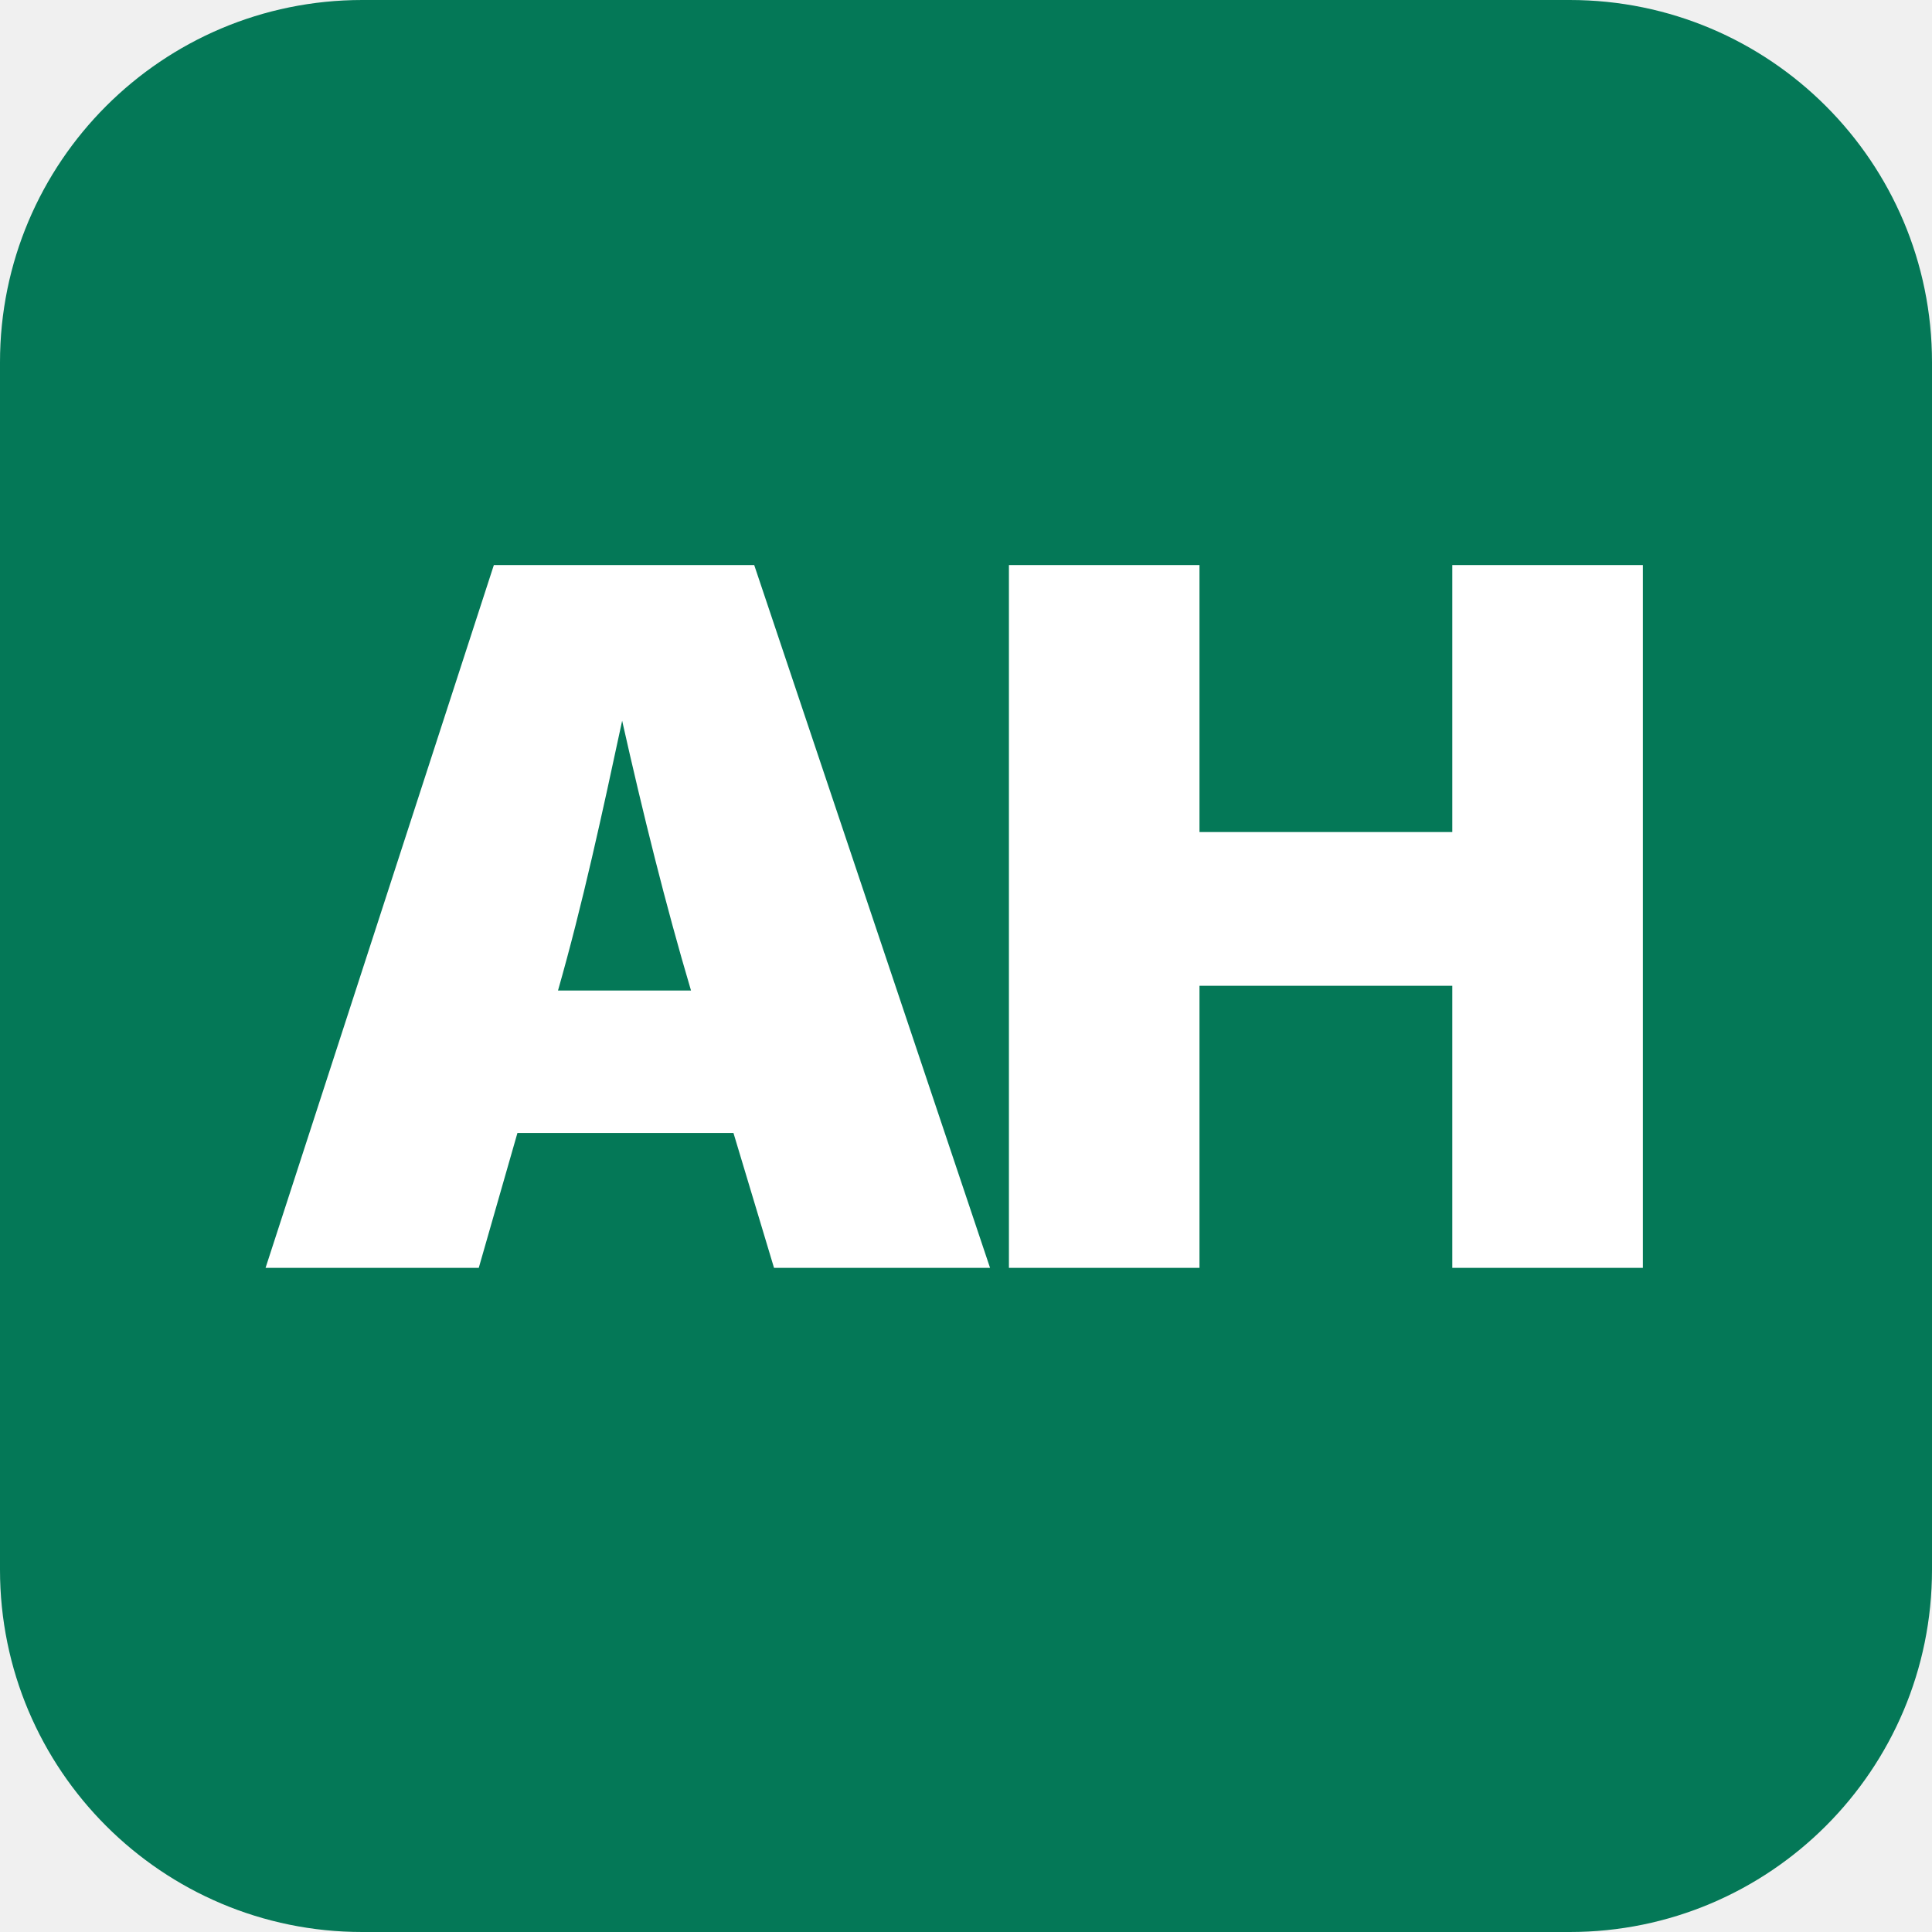
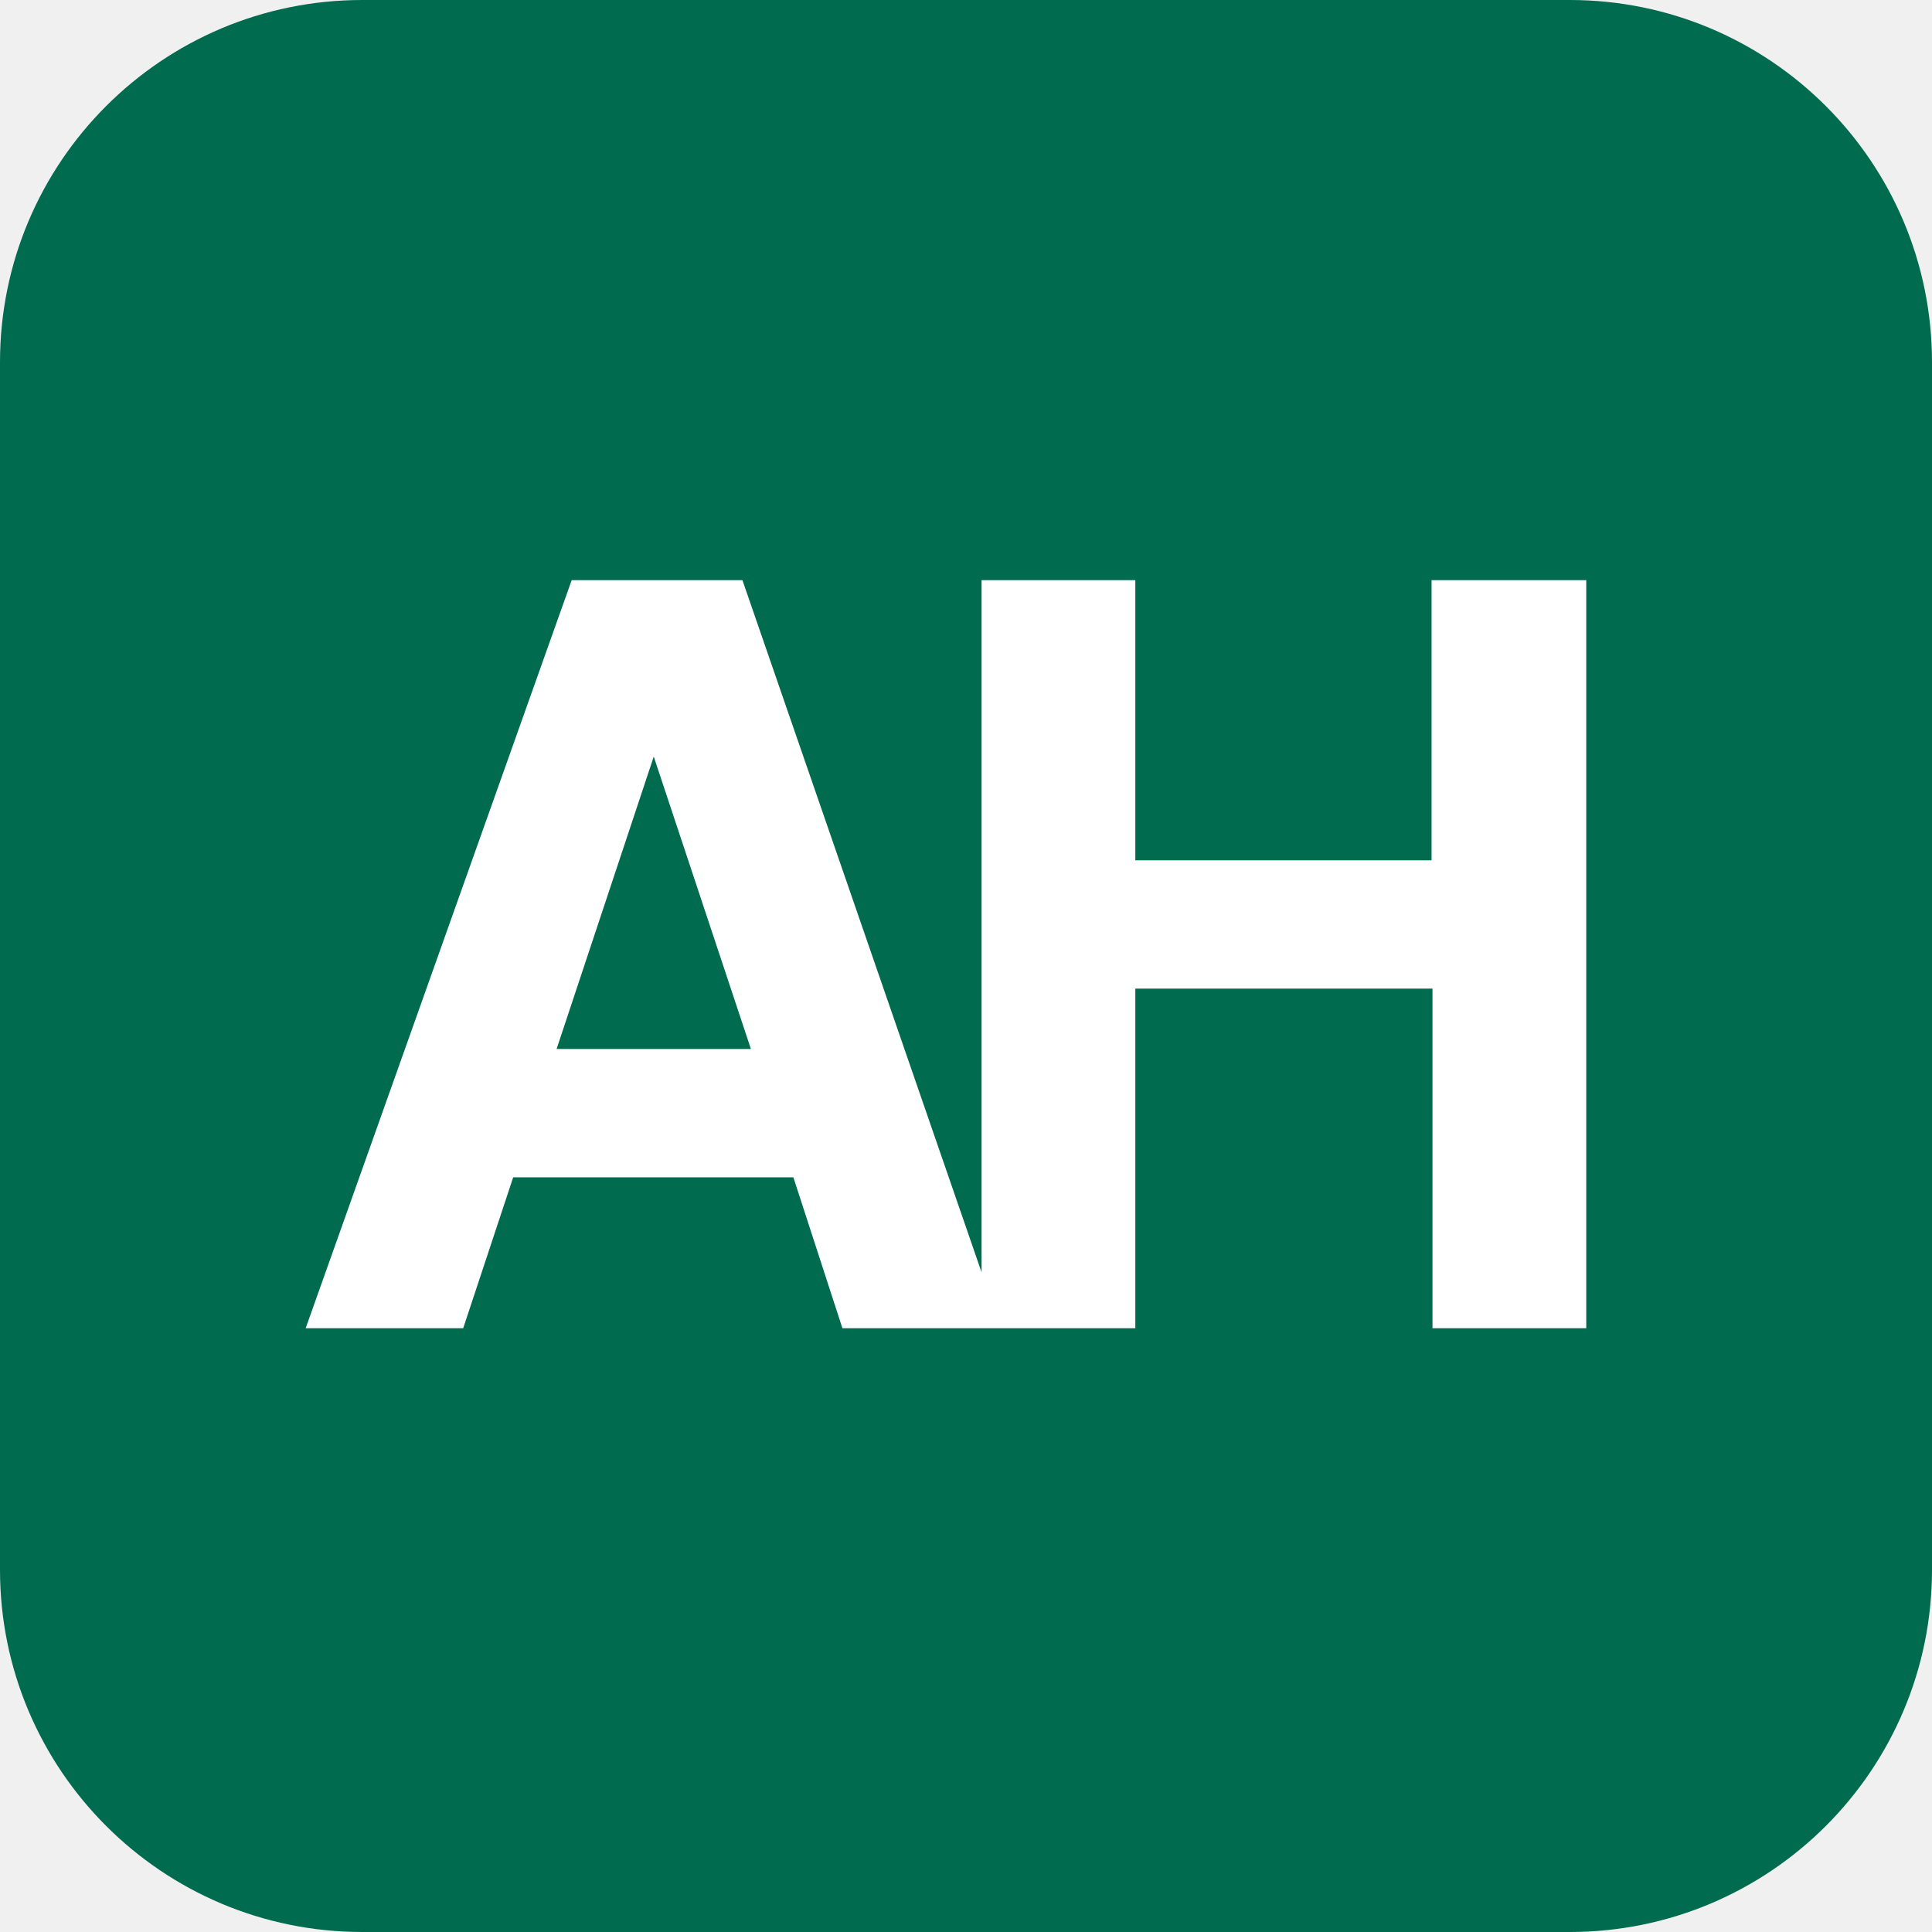
<svg xmlns="http://www.w3.org/2000/svg" width="32" height="32" viewBox="0 0 32 32" fill="none">
-   <rect width="32" height="32" rx="6" fill="#047857" />
-   <text x="16" y="21" text-anchor="middle" fill="white" font-family="Inter, system-ui" font-weight="900" font-size="16px" letter-spacing="-0.05em">
-     AH
-   </text>
+   <rect width="32" height="32" rx="6" fill="#006B4F" />
+   <text x="16" y="22" text-anchor="middle" fill="white" font-family="Helvetica Neue, Helvetica, Arial, sans-serif" font-weight="700" font-size="17px" letter-spacing="-1.8">AH</text>
</svg>
